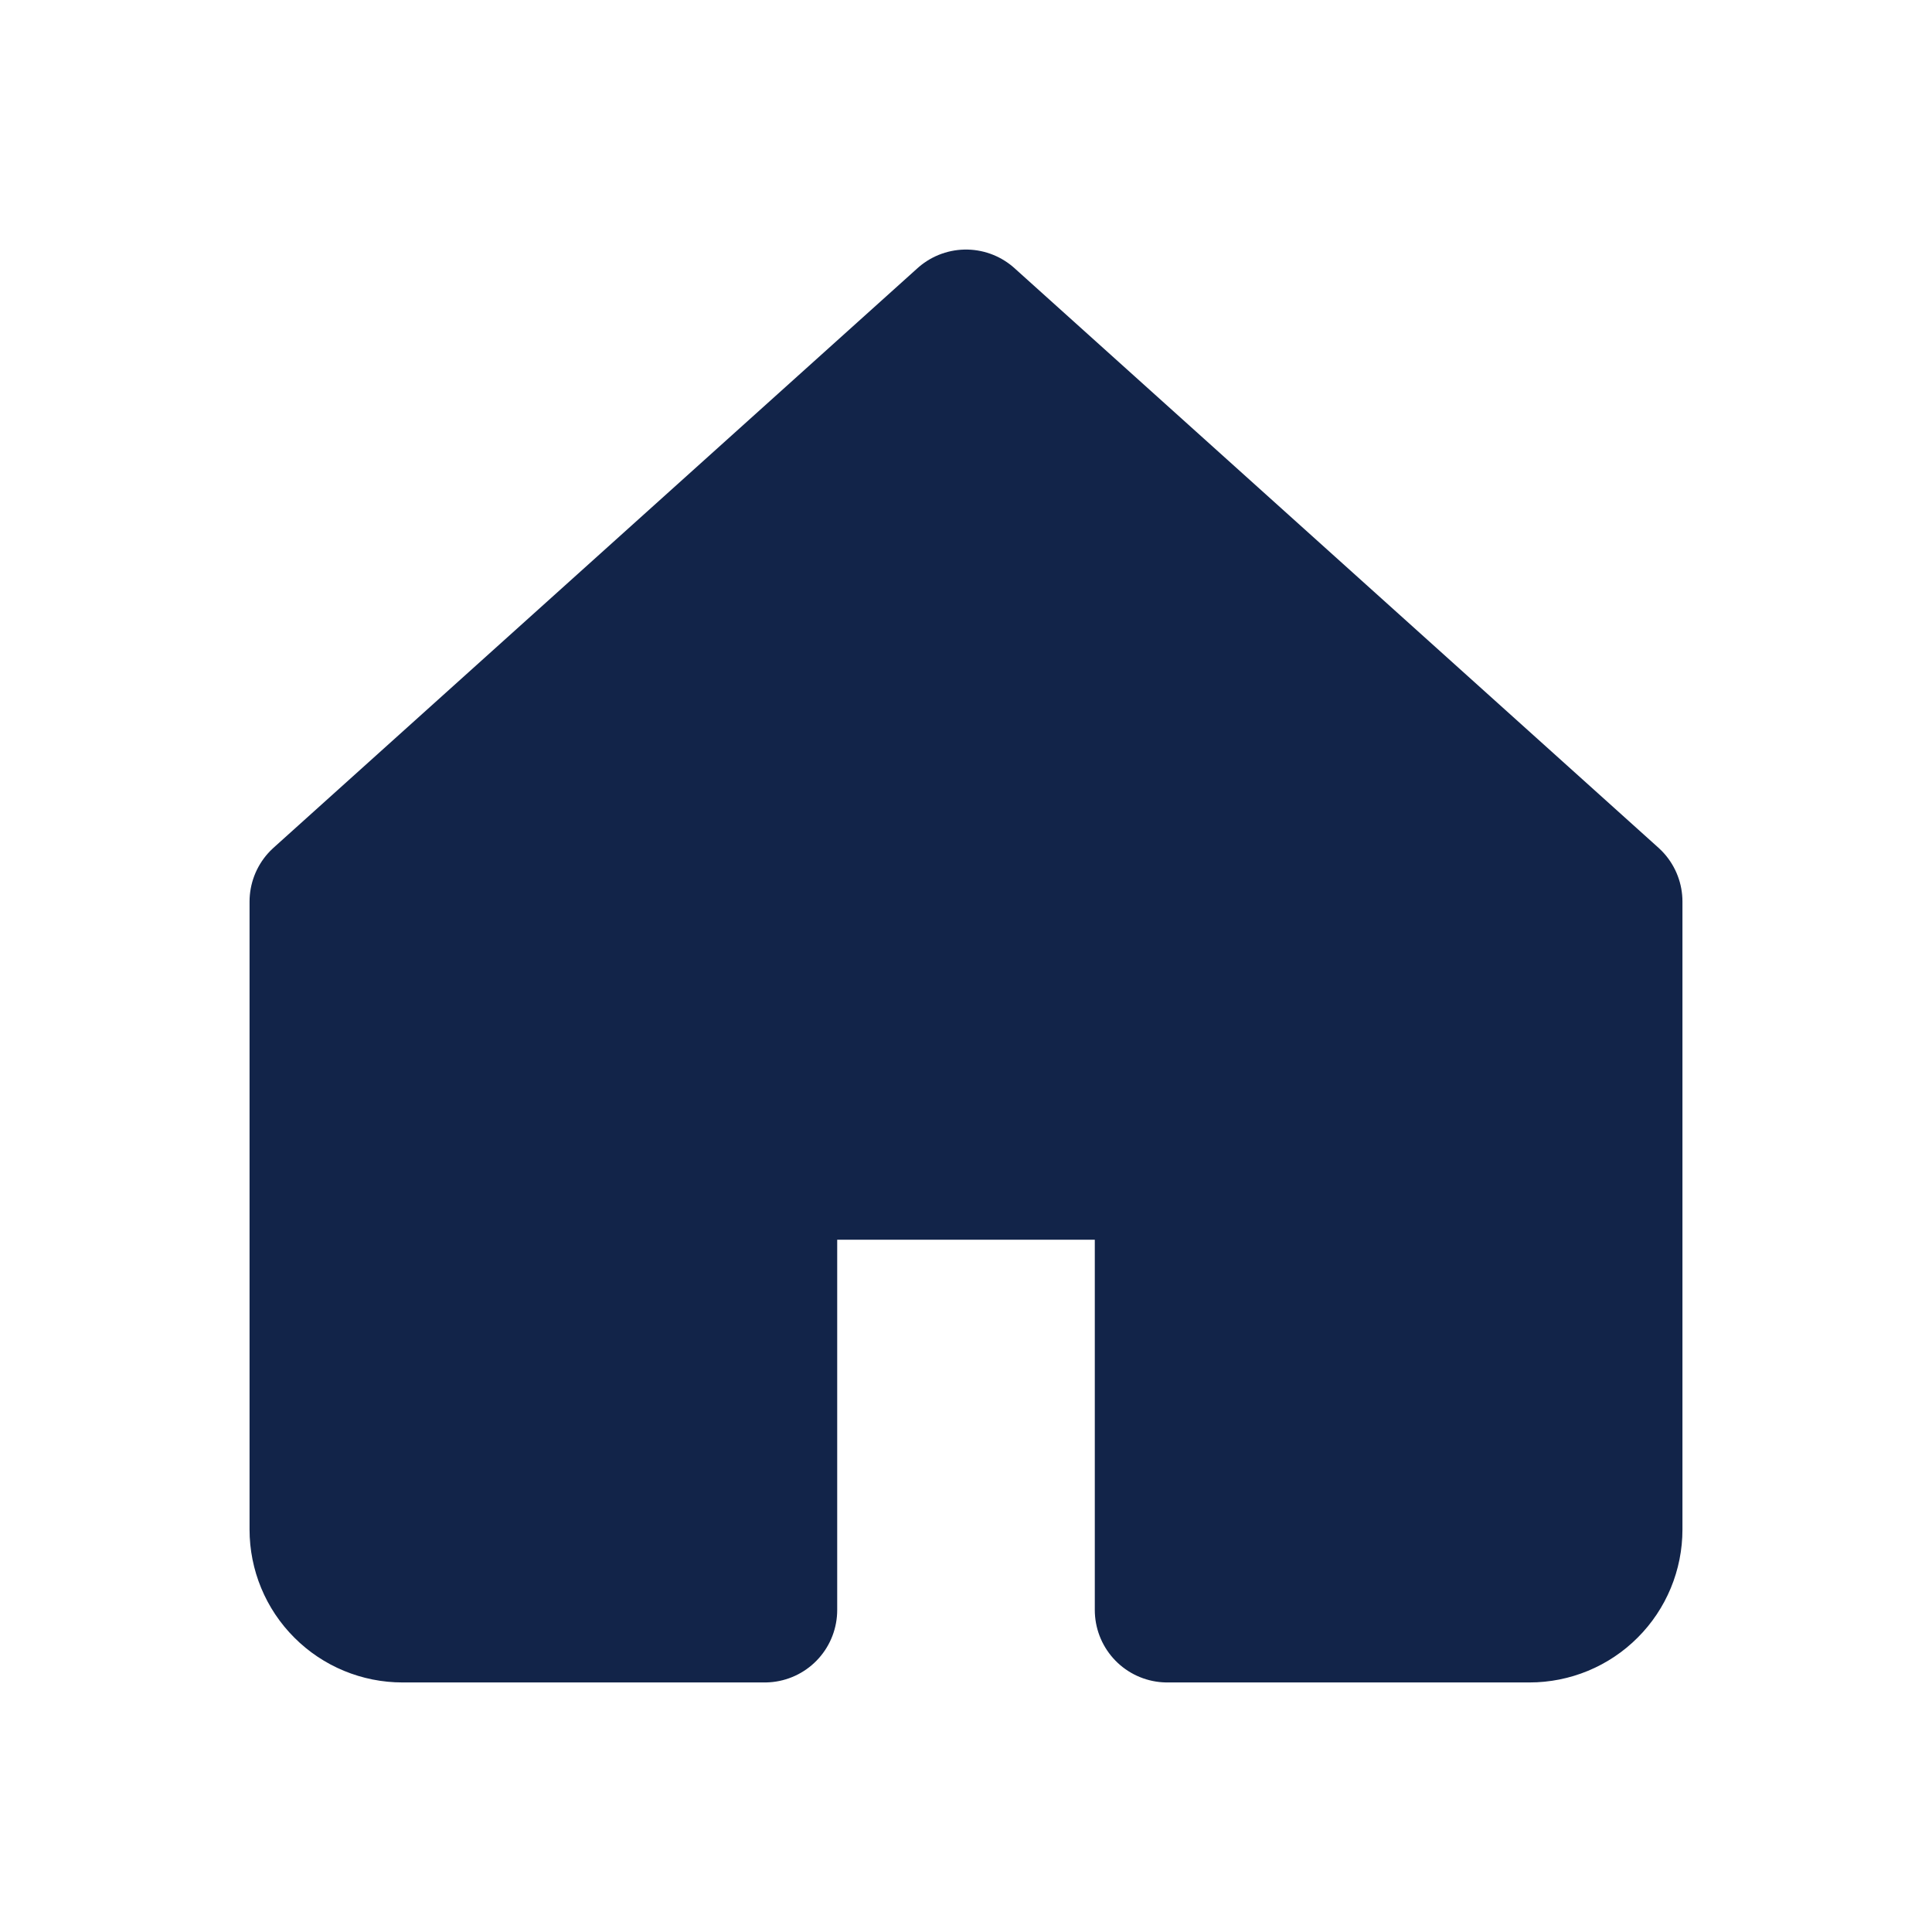
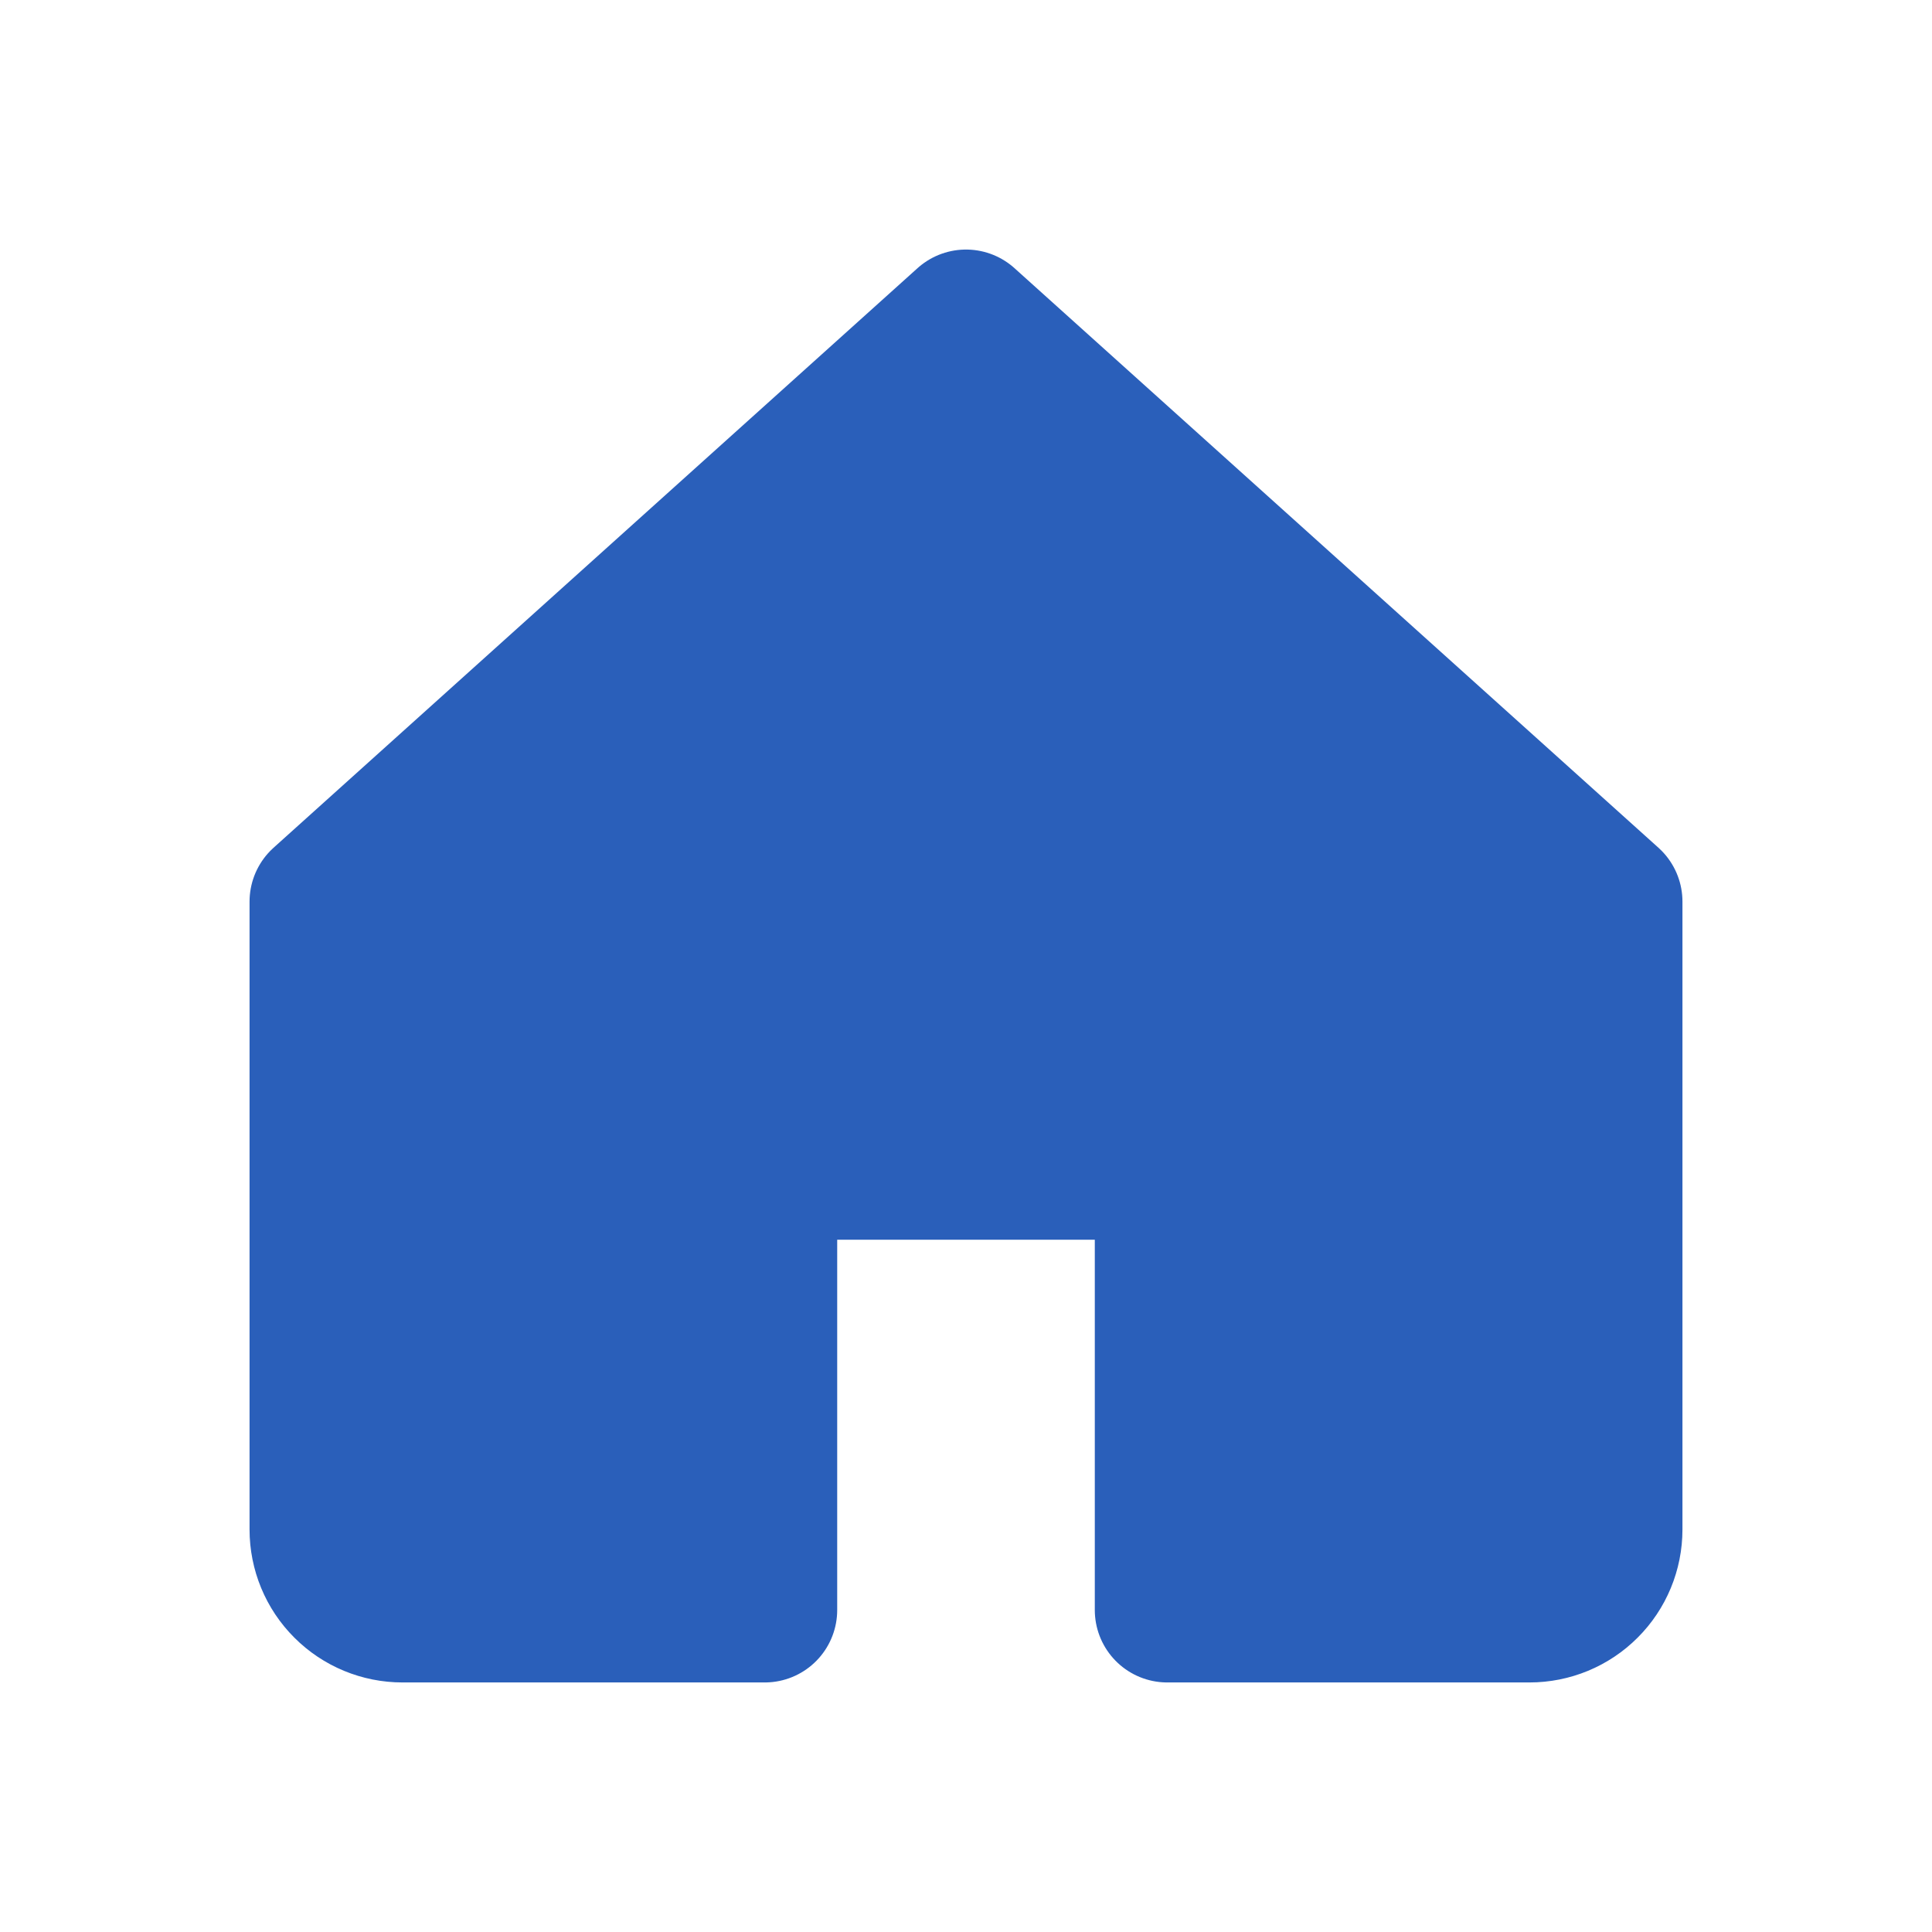
<svg xmlns="http://www.w3.org/2000/svg" preserveAspectRatio="none" overflow="visible" style="display: block;" width="24" height="24" viewBox="0 0 24 24" fill="none">
  <g id="icon/home">
-     <path id="Vector" d="M4 11.2L12 4L20 11.2V19C20 19.265 19.895 19.52 19.707 19.707C19.52 19.895 19.265 20 19 20H14.5V14.5H9.5V20H5C4.735 20 4.48 19.895 4.293 19.707C4.105 19.52 4 19.265 4 19V11.2Z" fill="#122449" stroke-width="1.8" stroke-linecap="round" stroke-linejoin="round" stroke="#122449" />
+     <path id="Vector" d="M4 11.2L12 4L20 11.2V19C20 19.265 19.895 19.52 19.707 19.707C19.52 19.895 19.265 20 19 20H14.5V14.5H9.5V20H5C4.735 20 4.48 19.895 4.293 19.707C4.105 19.52 4 19.265 4 19V11.2Z" fill="#2A5FBA" stroke-width="1.8" stroke-linecap="round" stroke-linejoin="round" stroke="#2A5FBA" />
  </g>
</svg>
